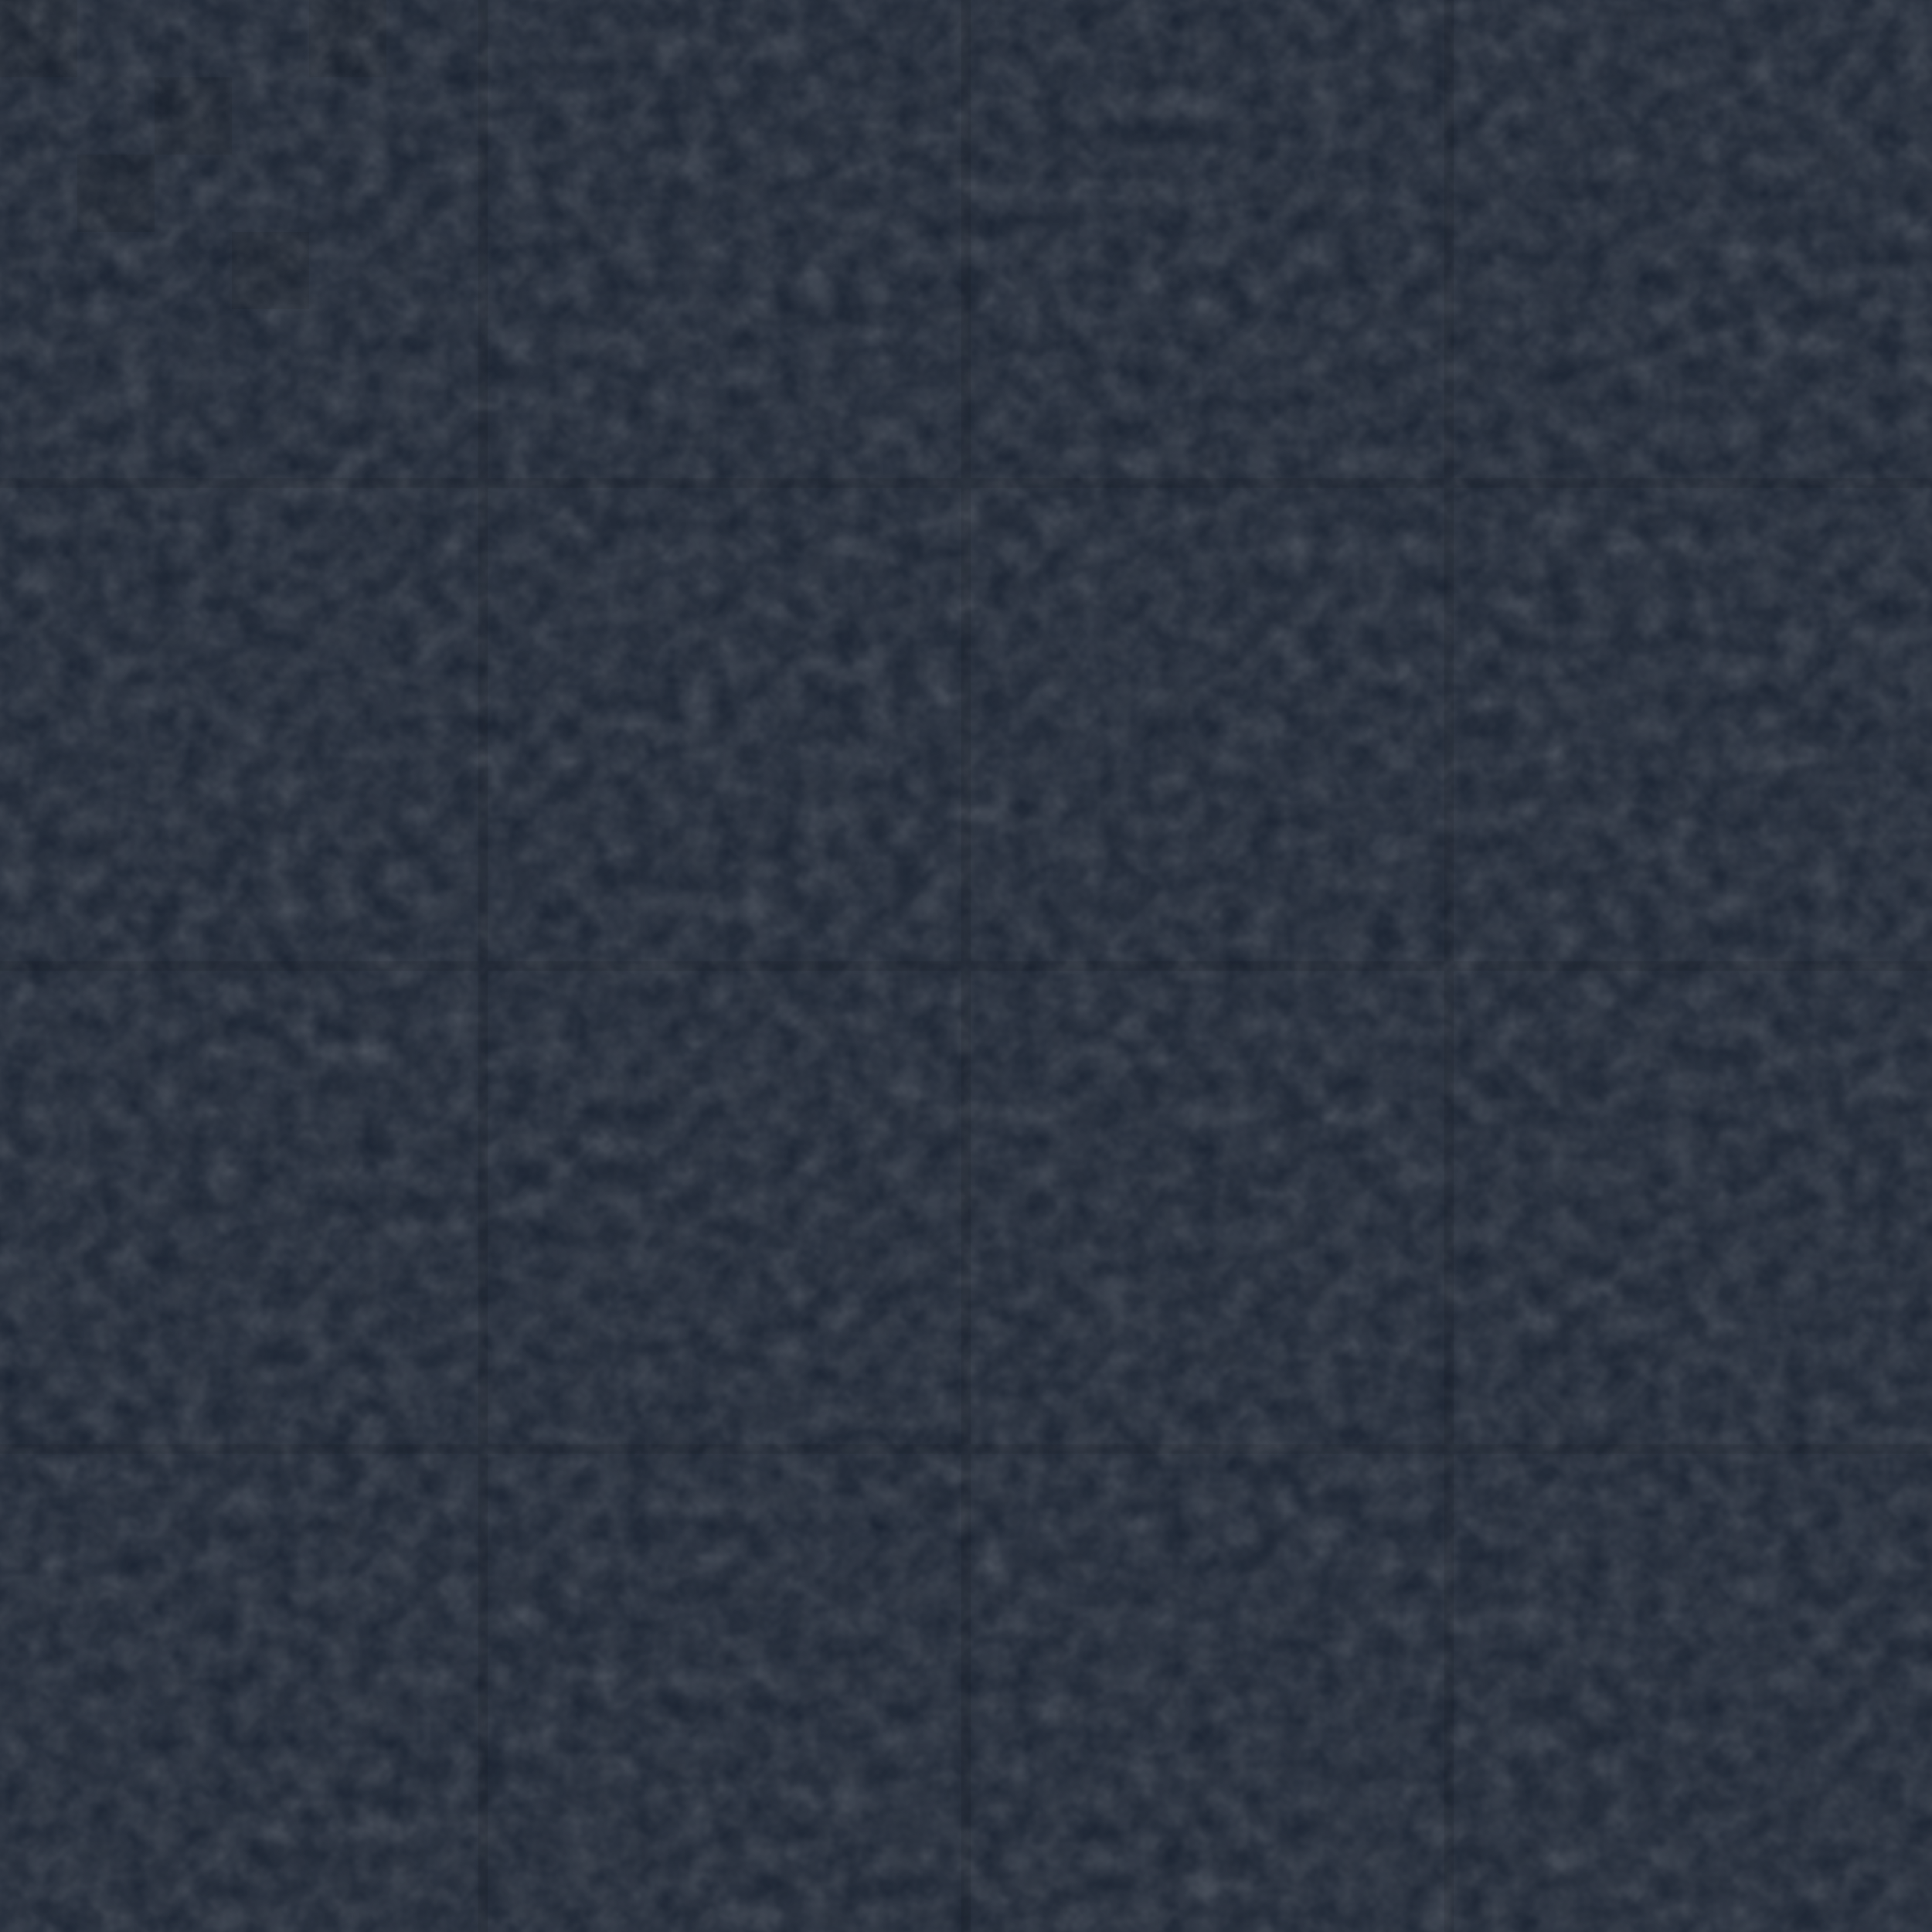
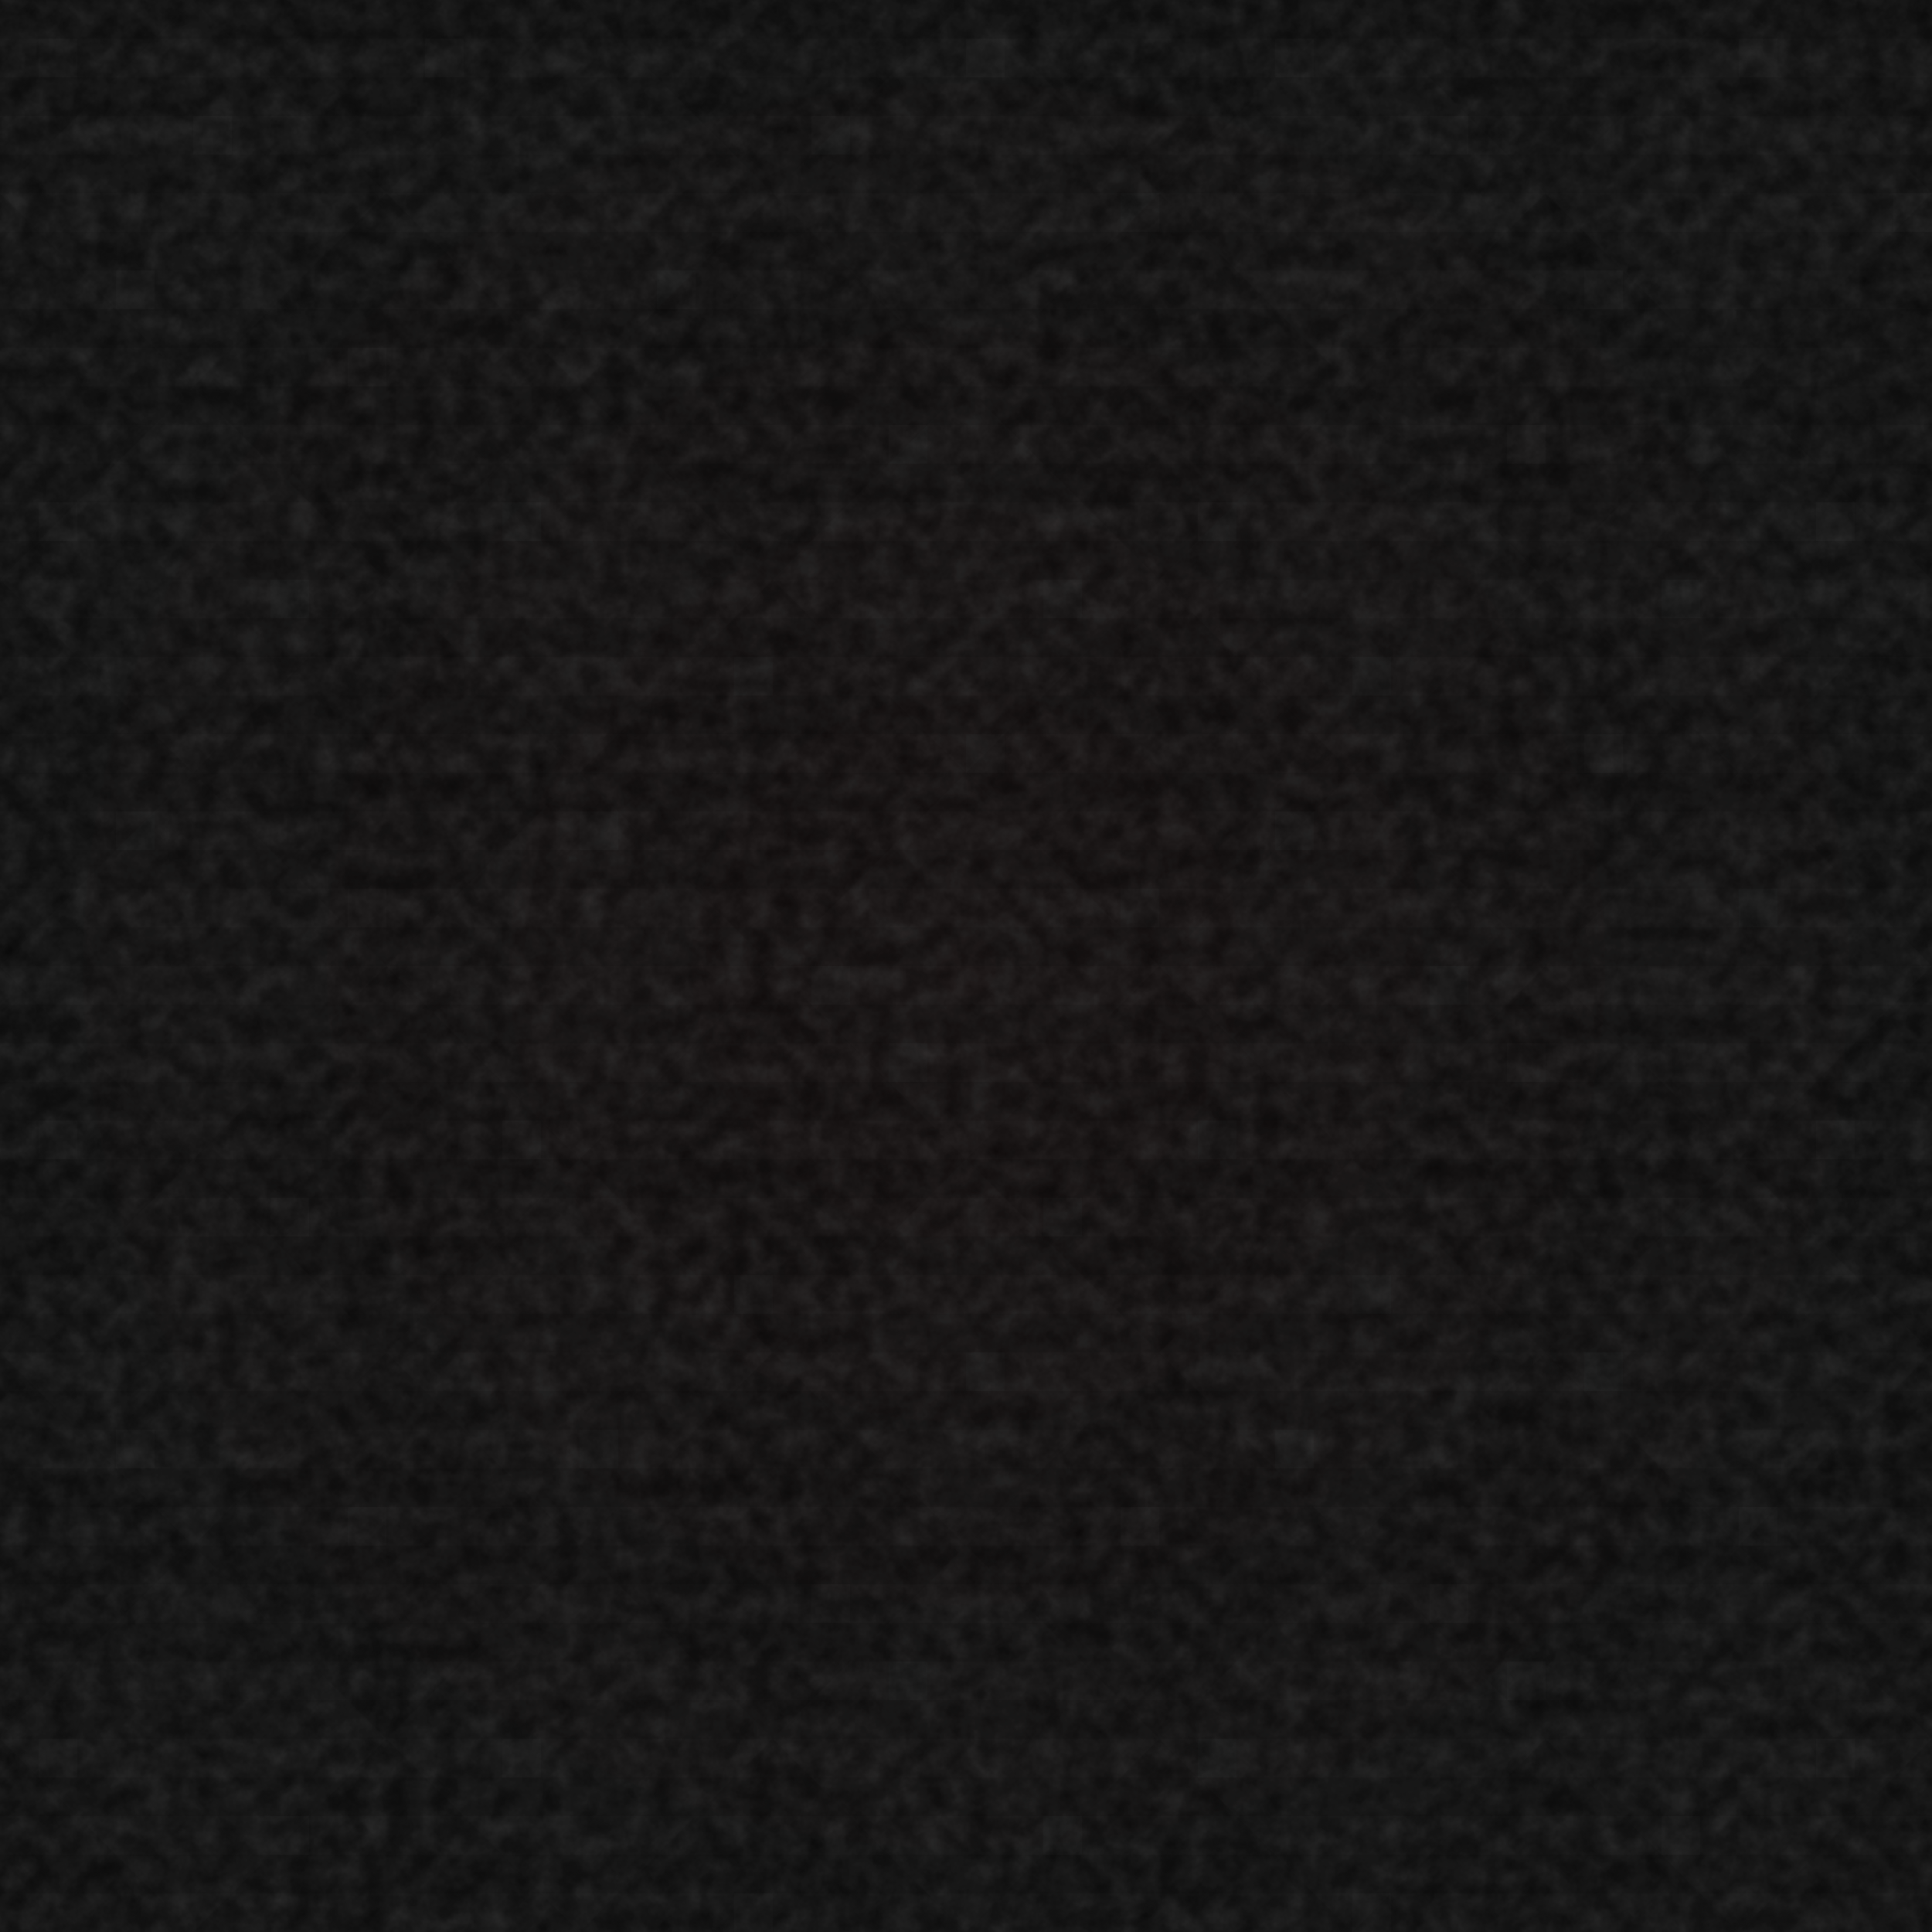
- <svg xmlns="http://www.w3.org/2000/svg" width="100" height="100">
+ <svg xmlns="http://www.w3.org/2000/svg" width="100" height="100" viewBox="0 0 100 100">
  <defs>
    <filter id="noise">
-       <feTurbulence type="fractalNoise" baseFrequency="0.65" numOctaves="3" seed="2" />
+       <feTurbulence type="fractalNoise" baseFrequency="0.8" numOctaves="4" seed="15" />
      <feColorMatrix type="saturate" values="0" />
    </filter>
+     <pattern id="feltPattern" width="20" height="20" patternUnits="userSpaceOnUse">
+       <rect width="20" height="20" fill="#0a0a0a" />
+       <polygon points="10,0 20,10 10,20 0,10" fill="#0f0f0f" opacity="0.5" />
+     </pattern>
  </defs>
-   <rect width="100" height="100" fill="#1a2332" />
-   <g opacity="0.15">
-     <rect x="0" y="0" width="4" height="4" fill="#0a0a0a" />
-     <rect x="8" y="4" width="4" height="4" fill="#0a0a0a" />
-     <rect x="4" y="8" width="4" height="4" fill="#0a0a0a" />
-     <rect x="12" y="12" width="4" height="4" fill="#0a0a0a" />
-     <rect x="16" y="0" width="4" height="4" fill="#0a0a0a" />
+   <rect width="100" height="100" fill="#0a0808" />
+   <rect width="100" height="100" fill="url(#feltPattern)" />
+   <radialGradient id="depth">
+     <stop offset="0%" stop-color="#1a0a0a" />
+     <stop offset="100%" stop-color="#0a0a0a" />
+   </radialGradient>
+   <rect width="100" height="100" fill="url(#depth)" opacity="0.3" />
+   <g opacity="0.2">
+     <rect x="2" y="2" width="2" height="2" fill="#1a1a1a" />
+     <rect x="10" y="6" width="2" height="2" fill="#1a1a1a" />
+     <rect x="22" y="2" width="2" height="2" fill="#1a1a1a" />
+     <rect x="6" y="14" width="2" height="2" fill="#1a1a1a" />
+     <rect x="18" y="18" width="2" height="2" fill="#1a1a1a" />
+     <rect x="42" y="6" width="2" height="2" fill="#1a1a1a" />
+     <rect x="34" y="14" width="2" height="2" fill="#1a1a1a" />
+     <rect x="50" y="2" width="2" height="2" fill="#1a1a1a" />
+     <rect x="58" y="10" width="2" height="2" fill="#1a1a1a" />
+     <rect x="66" y="2" width="2" height="2" fill="#1a1a1a" />
+     <rect x="74" y="6" width="2" height="2" fill="#1a1a1a" />
+     <rect x="82" y="14" width="2" height="2" fill="#1a1a1a" />
+     <rect x="90" y="2" width="2" height="2" fill="#1a1a1a" />
+     <rect x="98" y="10" width="2" height="2" fill="#1a1a1a" />
+     <rect x="2" y="26" width="2" height="2" fill="#1a1a1a" />
+     <rect x="14" y="30" width="2" height="2" fill="#1a1a1a" />
+     <rect x="26" y="26" width="2" height="2" fill="#1a1a1a" />
+     <rect x="38" y="34" width="2" height="2" fill="#1a1a1a" />
+     <rect x="46" y="22" width="2" height="2" fill="#1a1a1a" />
+     <rect x="54" y="30" width="2" height="2" fill="#1a1a1a" />
+     <rect x="62" y="26" width="2" height="2" fill="#1a1a1a" />
+     <rect x="70" y="34" width="2" height="2" fill="#1a1a1a" />
+     <rect x="78" y="22" width="2" height="2" fill="#1a1a1a" />
+     <rect x="86" y="30" width="2" height="2" fill="#1a1a1a" />
+     <rect x="94" y="26" width="2" height="2" fill="#1a1a1a" />
+     <rect x="6" y="42" width="2" height="2" fill="#1a1a1a" />
+     <rect x="18" y="46" width="2" height="2" fill="#1a1a1a" />
+     <rect x="30" y="42" width="2" height="2" fill="#1a1a1a" />
+     <rect x="42" y="50" width="2" height="2" fill="#1a1a1a" />
+     <rect x="50" y="38" width="2" height="2" fill="#1a1a1a" />
+     <rect x="58" y="46" width="2" height="2" fill="#1a1a1a" />
+     <rect x="66" y="42" width="2" height="2" fill="#1a1a1a" />
+     <rect x="74" y="50" width="2" height="2" fill="#1a1a1a" />
+     <rect x="82" y="38" width="2" height="2" fill="#1a1a1a" />
+     <rect x="90" y="46" width="2" height="2" fill="#1a1a1a" />
+     <rect x="2" y="58" width="2" height="2" fill="#1a1a1a" />
+     <rect x="14" y="62" width="2" height="2" fill="#1a1a1a" />
+     <rect x="26" y="58" width="2" height="2" fill="#1a1a1a" />
+     <rect x="38" y="66" width="2" height="2" fill="#1a1a1a" />
+     <rect x="46" y="54" width="2" height="2" fill="#1a1a1a" />
+     <rect x="54" y="62" width="2" height="2" fill="#1a1a1a" />
+     <rect x="62" y="58" width="2" height="2" fill="#1a1a1a" />
+     <rect x="70" y="66" width="2" height="2" fill="#1a1a1a" />
+     <rect x="78" y="54" width="2" height="2" fill="#1a1a1a" />
+     <rect x="86" y="62" width="2" height="2" fill="#1a1a1a" />
+     <rect x="94" y="58" width="2" height="2" fill="#1a1a1a" />
+     <rect x="6" y="74" width="2" height="2" fill="#1a1a1a" />
+     <rect x="18" y="78" width="2" height="2" fill="#1a1a1a" />
+     <rect x="30" y="74" width="2" height="2" fill="#1a1a1a" />
+     <rect x="42" y="82" width="2" height="2" fill="#1a1a1a" />
+     <rect x="50" y="70" width="2" height="2" fill="#1a1a1a" />
+     <rect x="58" y="78" width="2" height="2" fill="#1a1a1a" />
+     <rect x="66" y="74" width="2" height="2" fill="#1a1a1a" />
+     <rect x="74" y="82" width="2" height="2" fill="#1a1a1a" />
+     <rect x="82" y="70" width="2" height="2" fill="#1a1a1a" />
+     <rect x="90" y="78" width="2" height="2" fill="#1a1a1a" />
+     <rect x="2" y="90" width="2" height="2" fill="#1a1a1a" />
+     <rect x="14" y="94" width="2" height="2" fill="#1a1a1a" />
+     <rect x="26" y="90" width="2" height="2" fill="#1a1a1a" />
+     <rect x="38" y="98" width="2" height="2" fill="#1a1a1a" />
+     <rect x="46" y="86" width="2" height="2" fill="#1a1a1a" />
+     <rect x="54" y="94" width="2" height="2" fill="#1a1a1a" />
+     <rect x="62" y="90" width="2" height="2" fill="#1a1a1a" />
+     <rect x="70" y="98" width="2" height="2" fill="#1a1a1a" />
+     <rect x="78" y="86" width="2" height="2" fill="#1a1a1a" />
+     <rect x="86" y="94" width="2" height="2" fill="#1a1a1a" />
+     <rect x="94" y="90" width="2" height="2" fill="#1a1a1a" />
  </g>
-   <rect width="100" height="100" filter="url(#noise)" opacity="0.25" />
-   <g stroke="#000" stroke-width="0.5" opacity="0.1">
-     <line x1="0" y1="25" x2="100" y2="25" />
-     <line x1="0" y1="50" x2="100" y2="50" />
-     <line x1="0" y1="75" x2="100" y2="75" />
-     <line x1="25" y1="0" x2="25" y2="100" />
-     <line x1="50" y1="0" x2="50" y2="100" />
-     <line x1="75" y1="0" x2="75" y2="100" />
-   </g>
+   <rect width="100" height="100" filter="url(#noise)" opacity="0.15" />
+   <pattern id="scanlines" width="2" height="4" patternUnits="userSpaceOnUse">
+     <rect width="2" height="2" fill="#000" opacity="0.1" />
+   </pattern>
+   <rect width="100" height="100" fill="url(#scanlines)" />
</svg>
